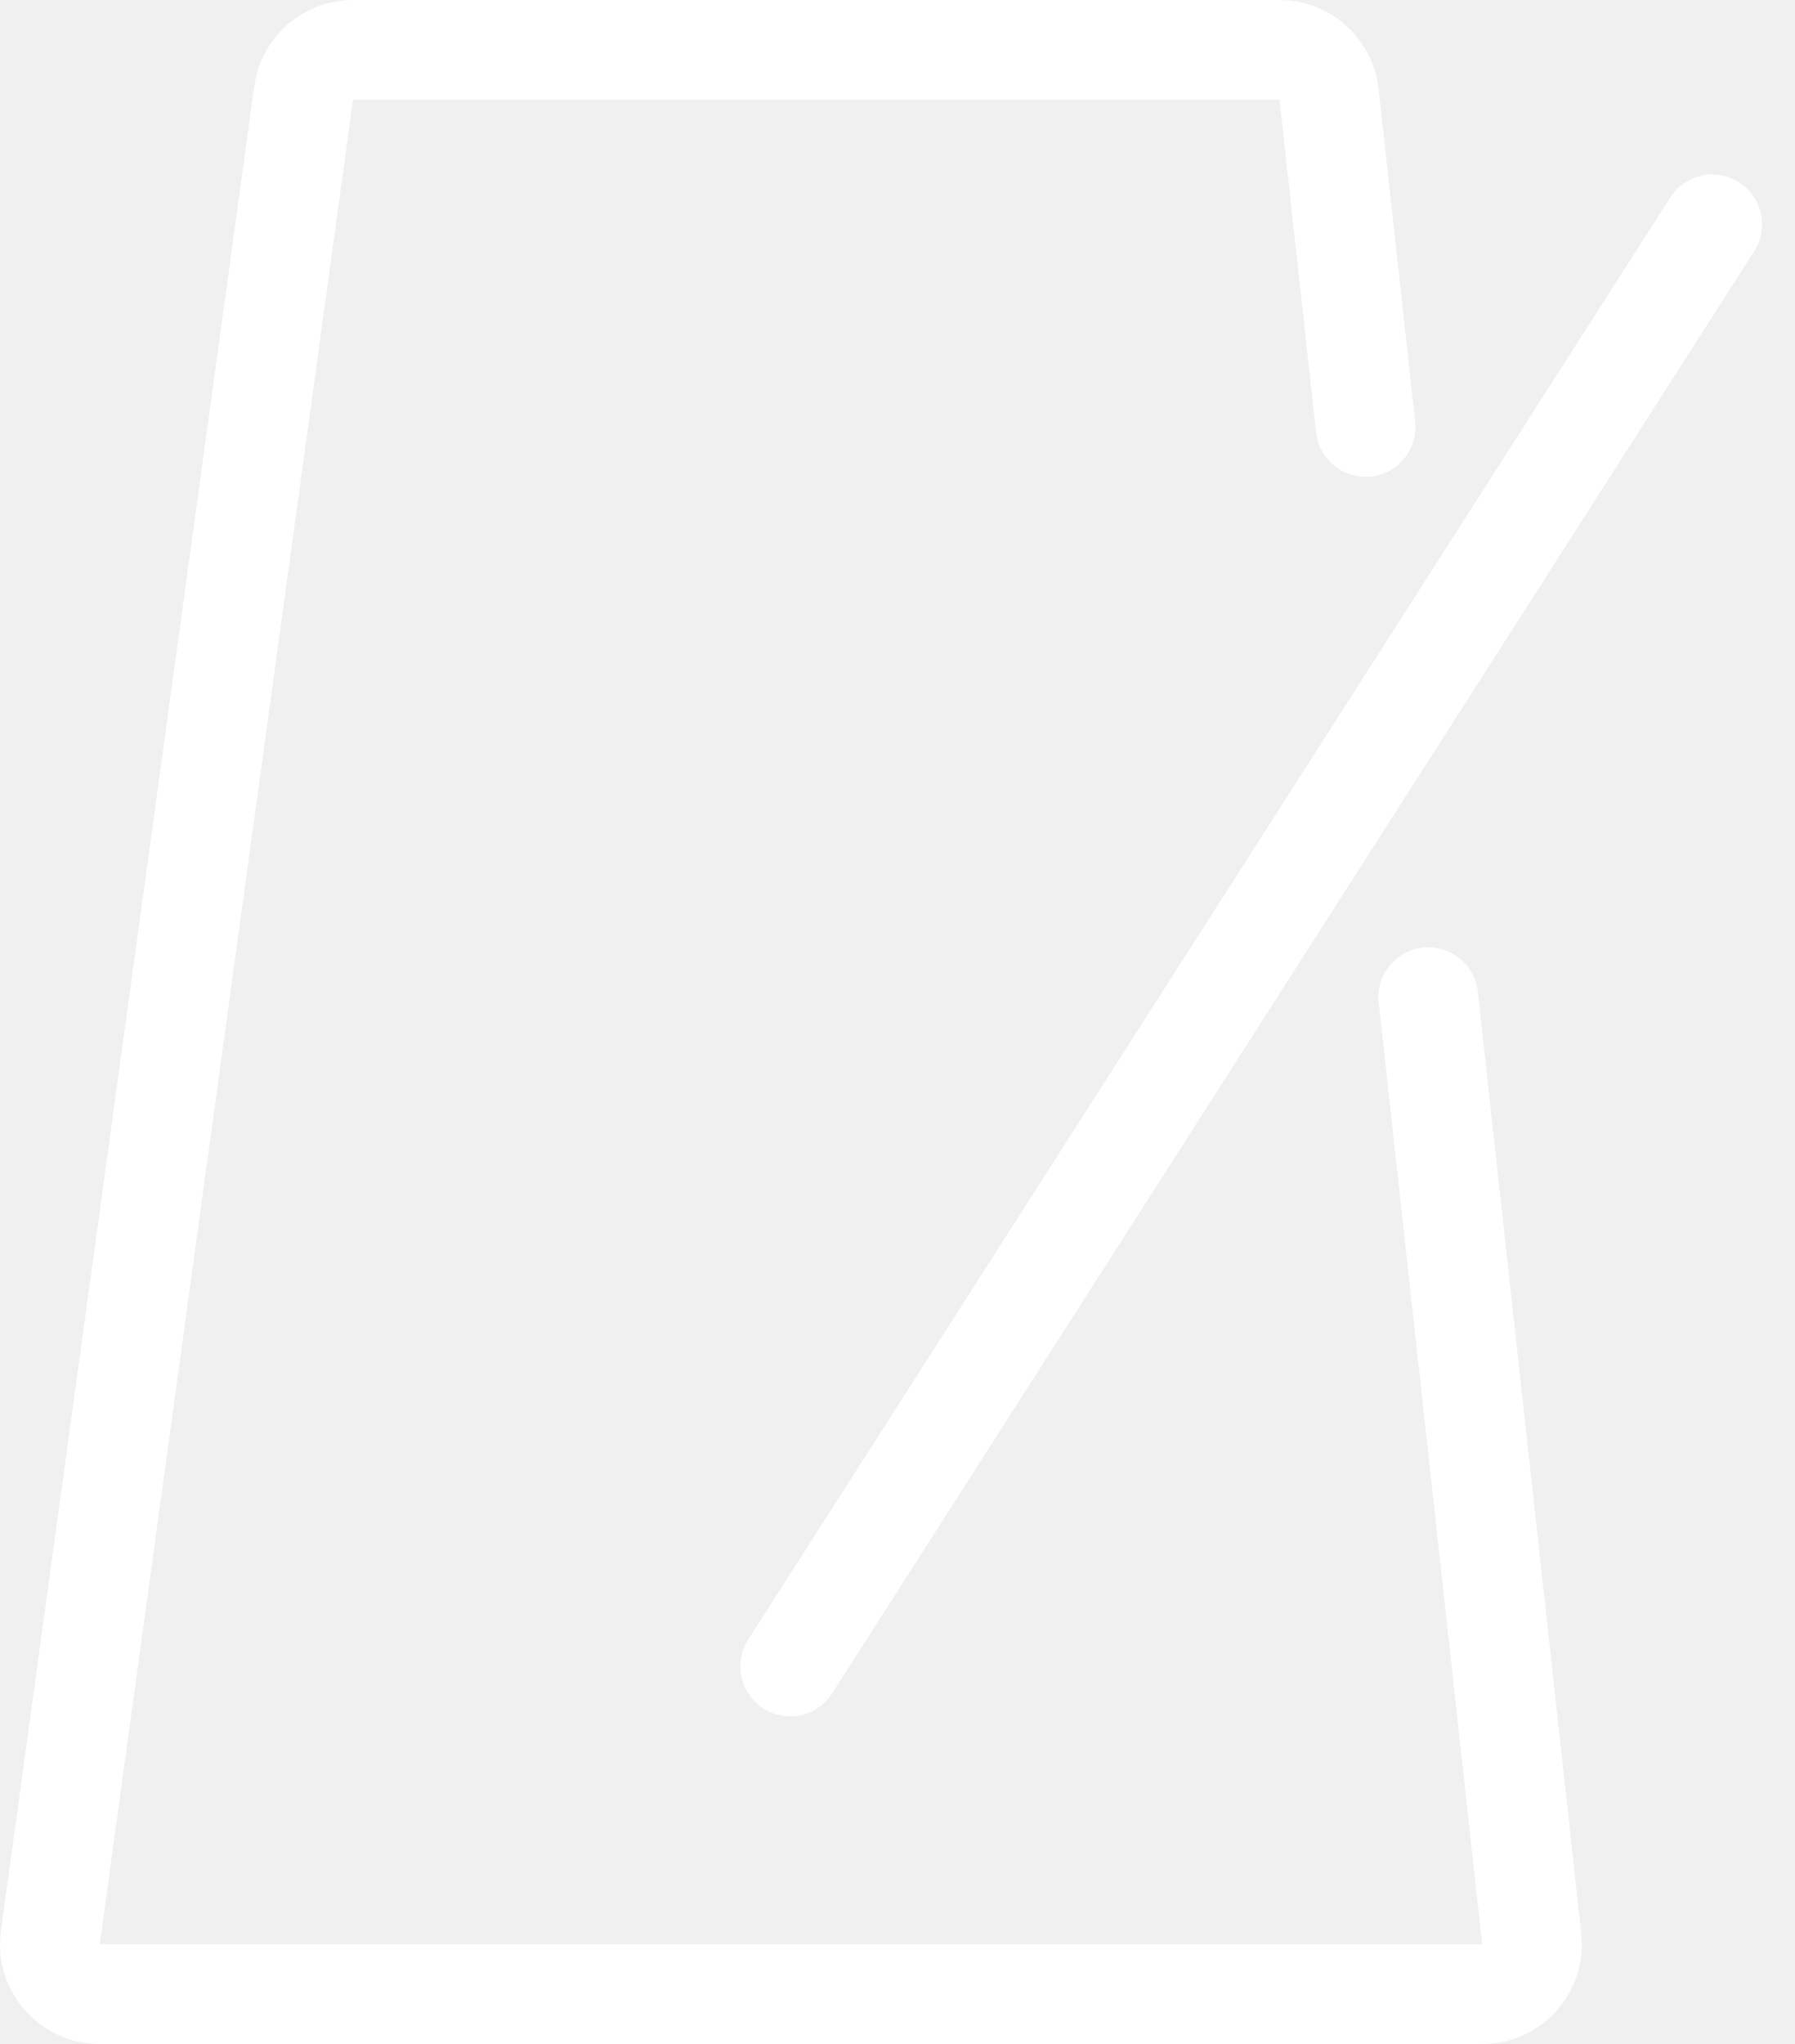
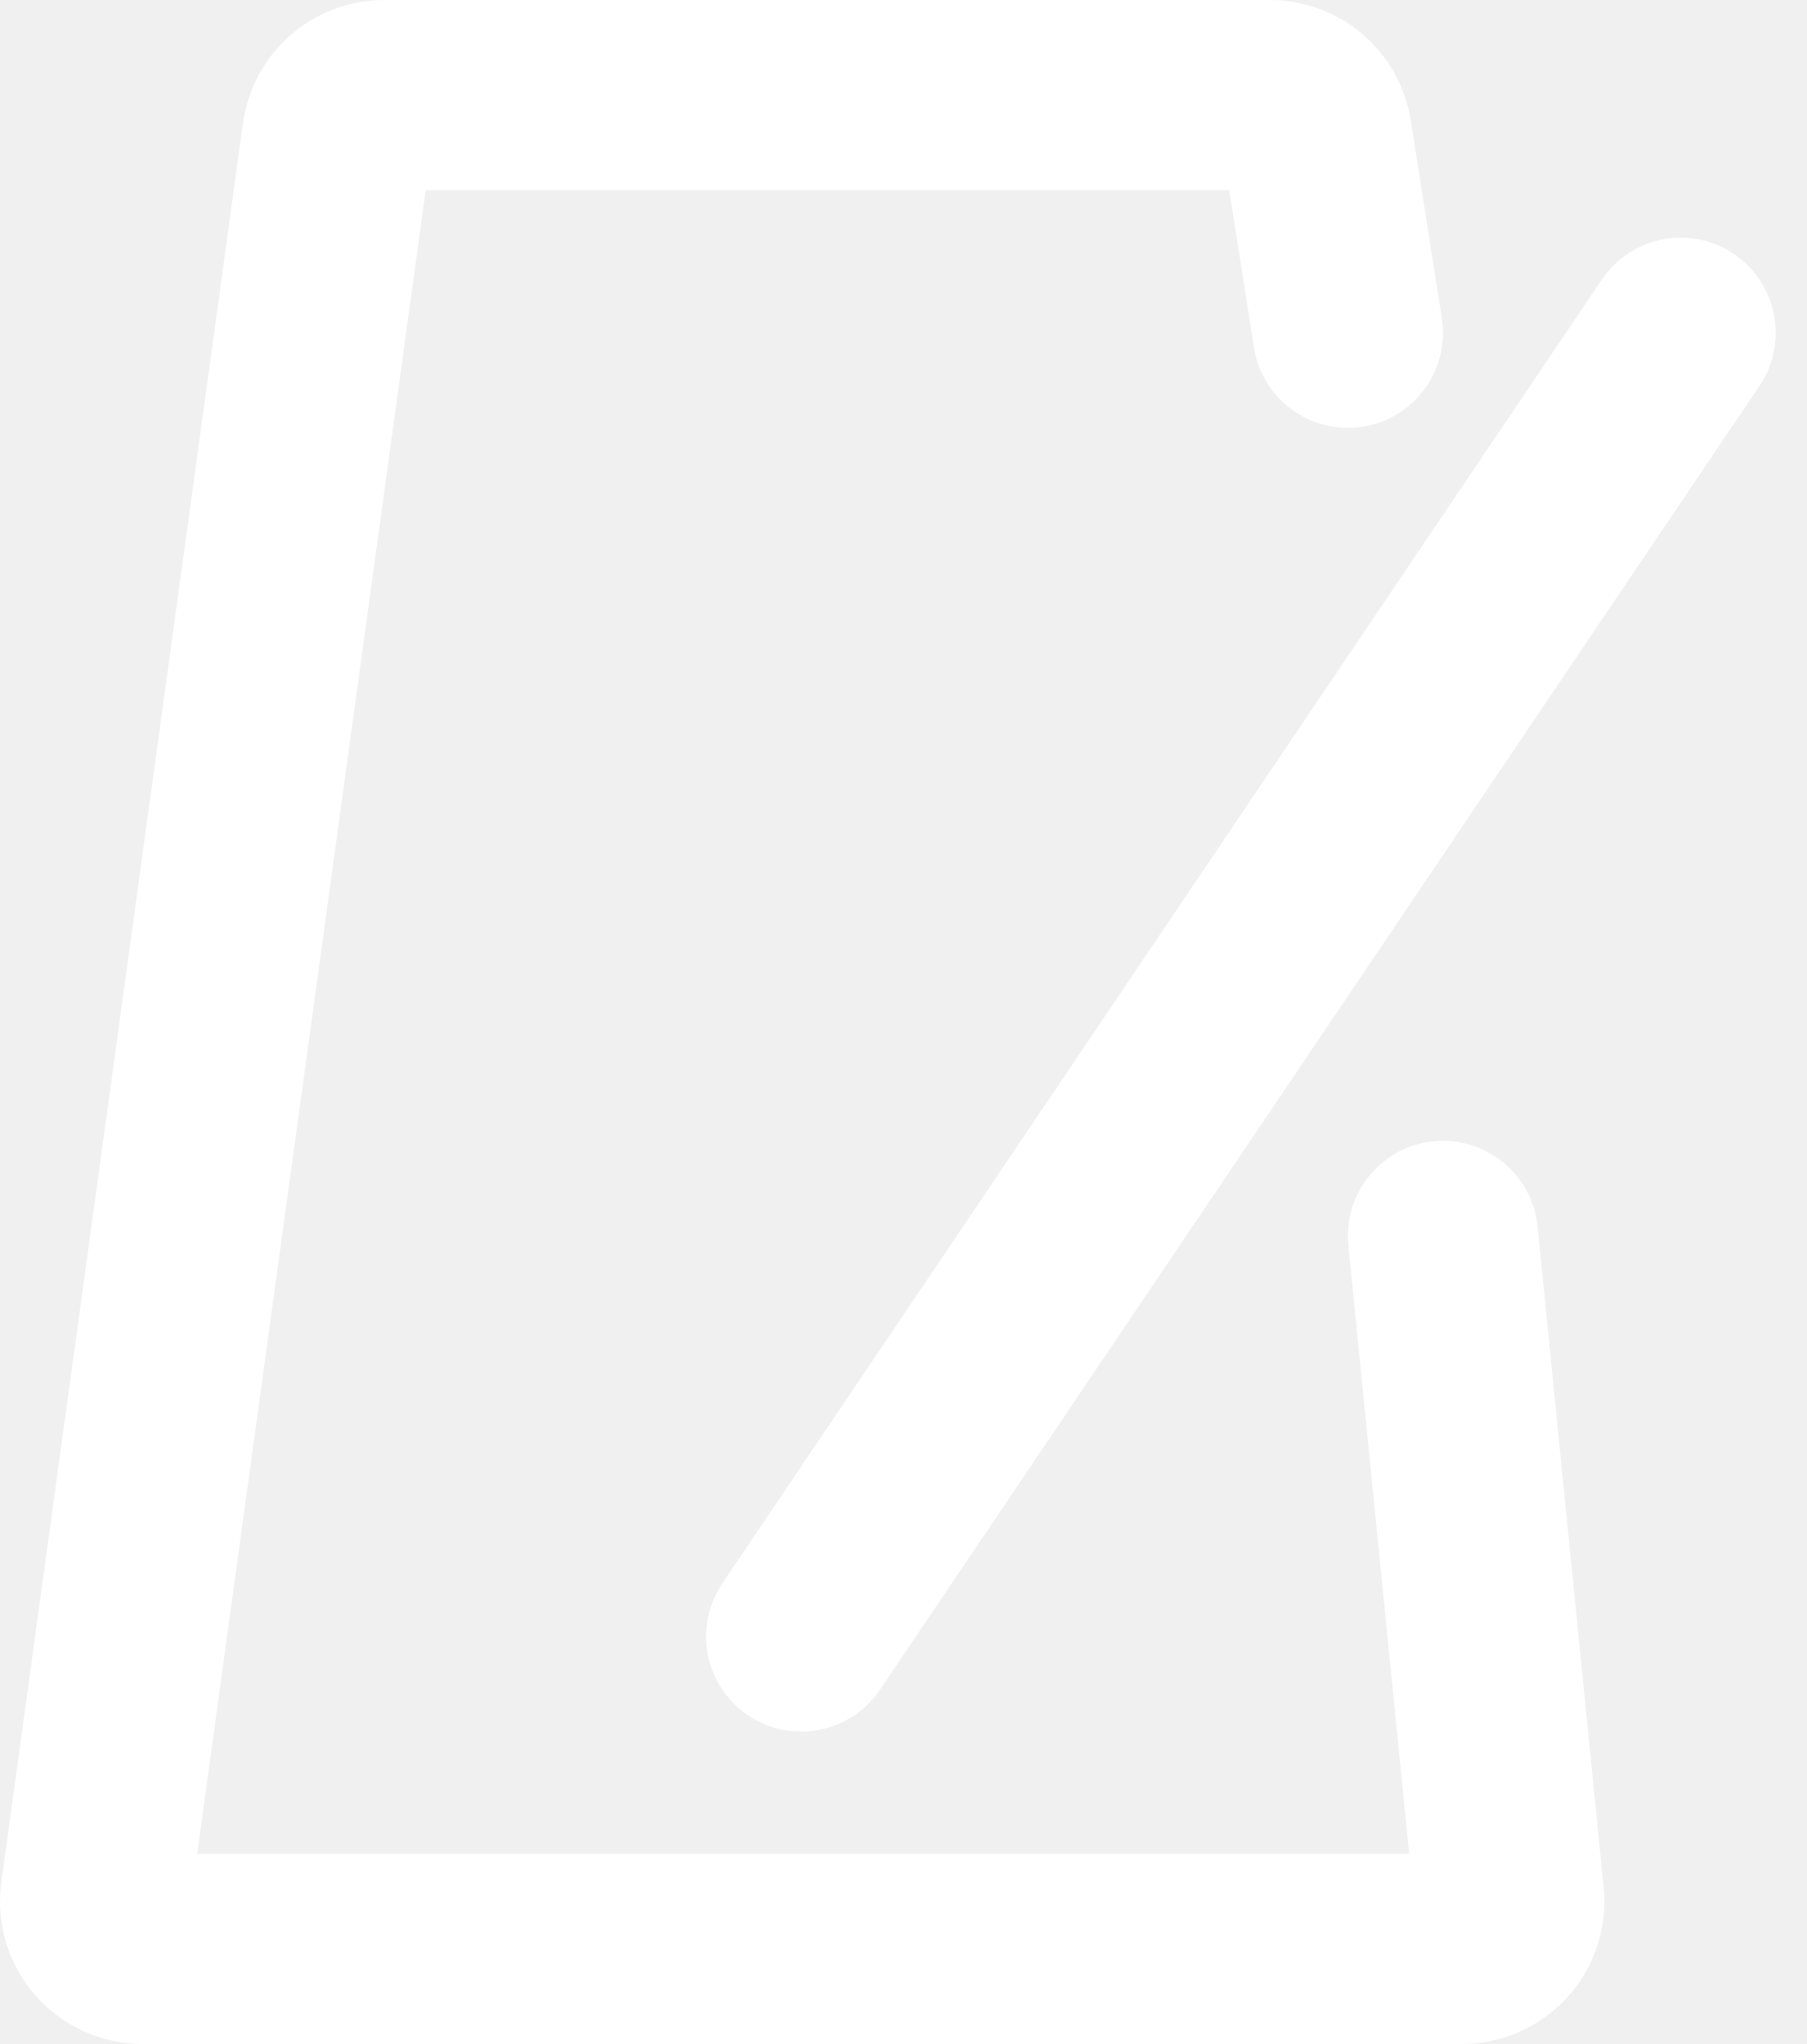
- <svg xmlns="http://www.w3.org/2000/svg" width="36" height="41" viewBox="0 0 36 41" fill="none">
-   <path d="M28.656 20.001L30.732 38.891C30.797 39.483 30.333 40 29.738 40H2C1.394 40 0.927 39.465 1.01 38.864L6.092 1.864C6.16 1.369 6.583 1 7.083 1H25.672C26.182 1 26.61 1.384 26.666 1.891L27.399 8.565M15.854 33.427L34.354 4.5" stroke="white" stroke-width="2" stroke-linecap="round" />
+ <svg xmlns="http://www.w3.org/2000/svg" width="38" height="43" viewBox="0 0 38 43" fill="none">
+   <path d="M30.354 26L31.744 39.901C31.803 40.489 31.34 41 30.749 41H3.001C2.394 41 1.927 40.465 2.01 39.864L7.092 2.864C7.16 2.369 7.583 2 8.083 2H26.713C27.205 2 27.624 2.358 27.701 2.845L28.354 7M16.854 34.427L35.354 7" stroke="white" stroke-width="4" stroke-linecap="round" />
</svg>
